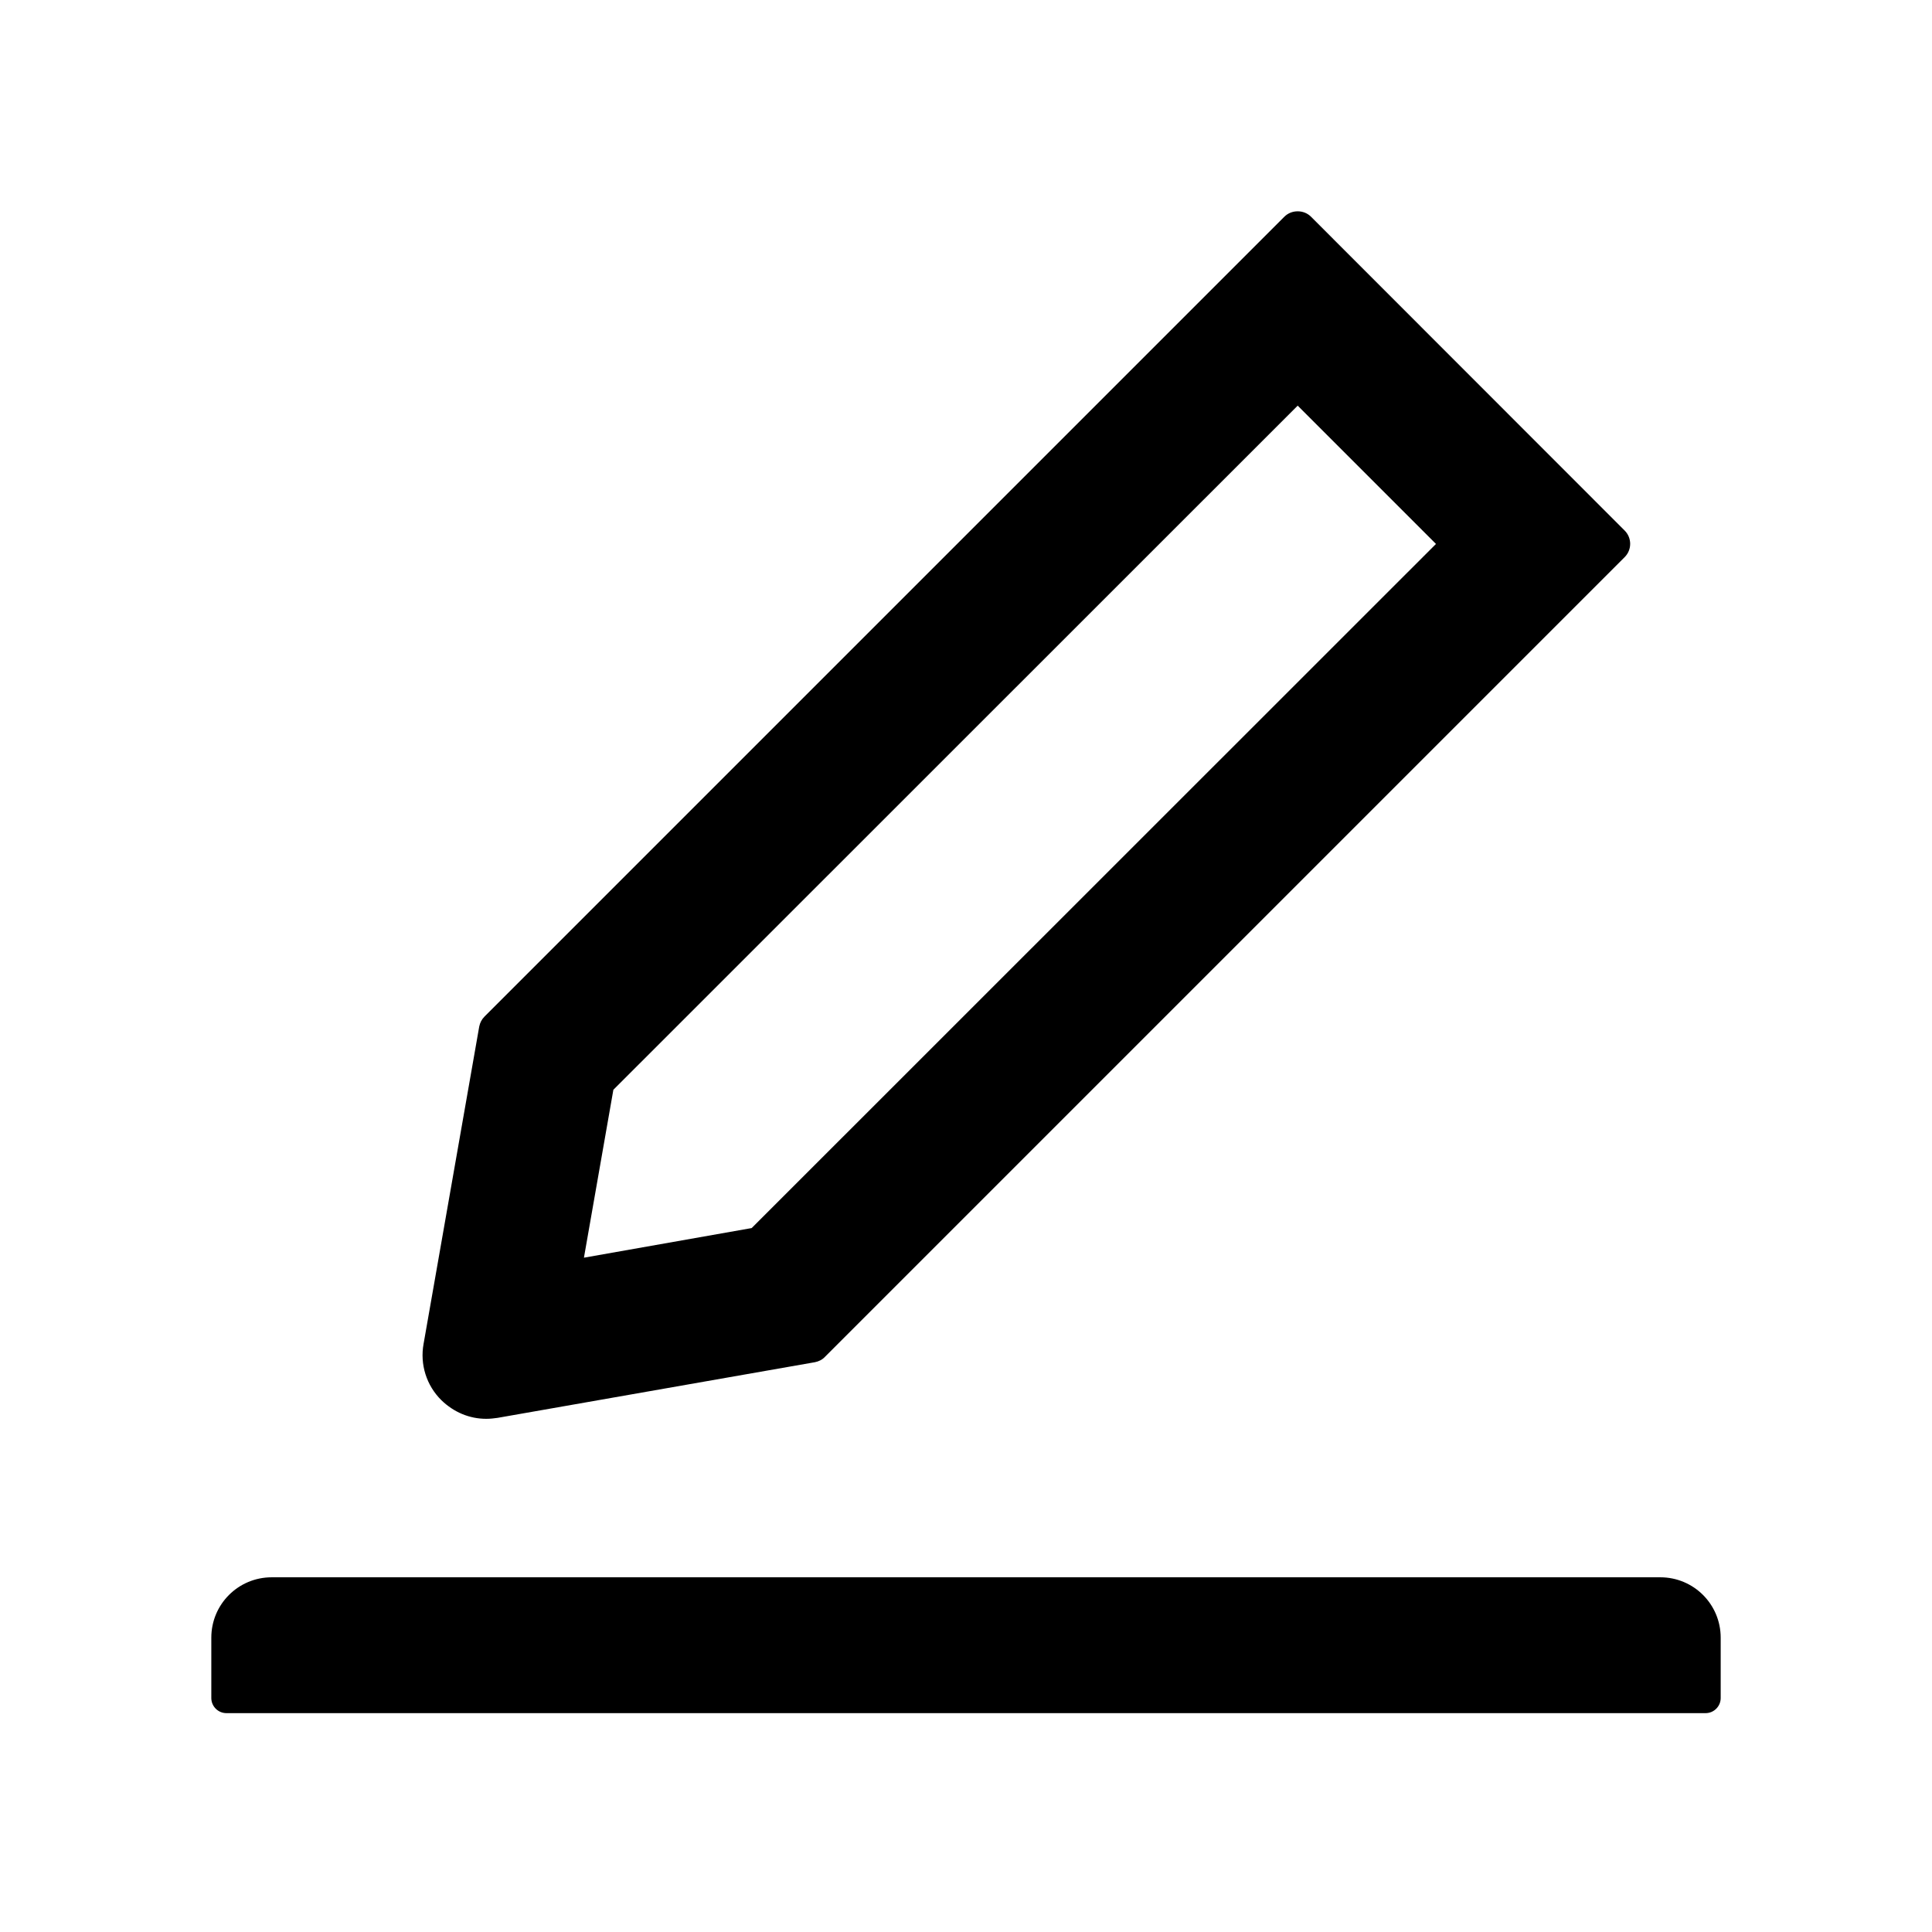
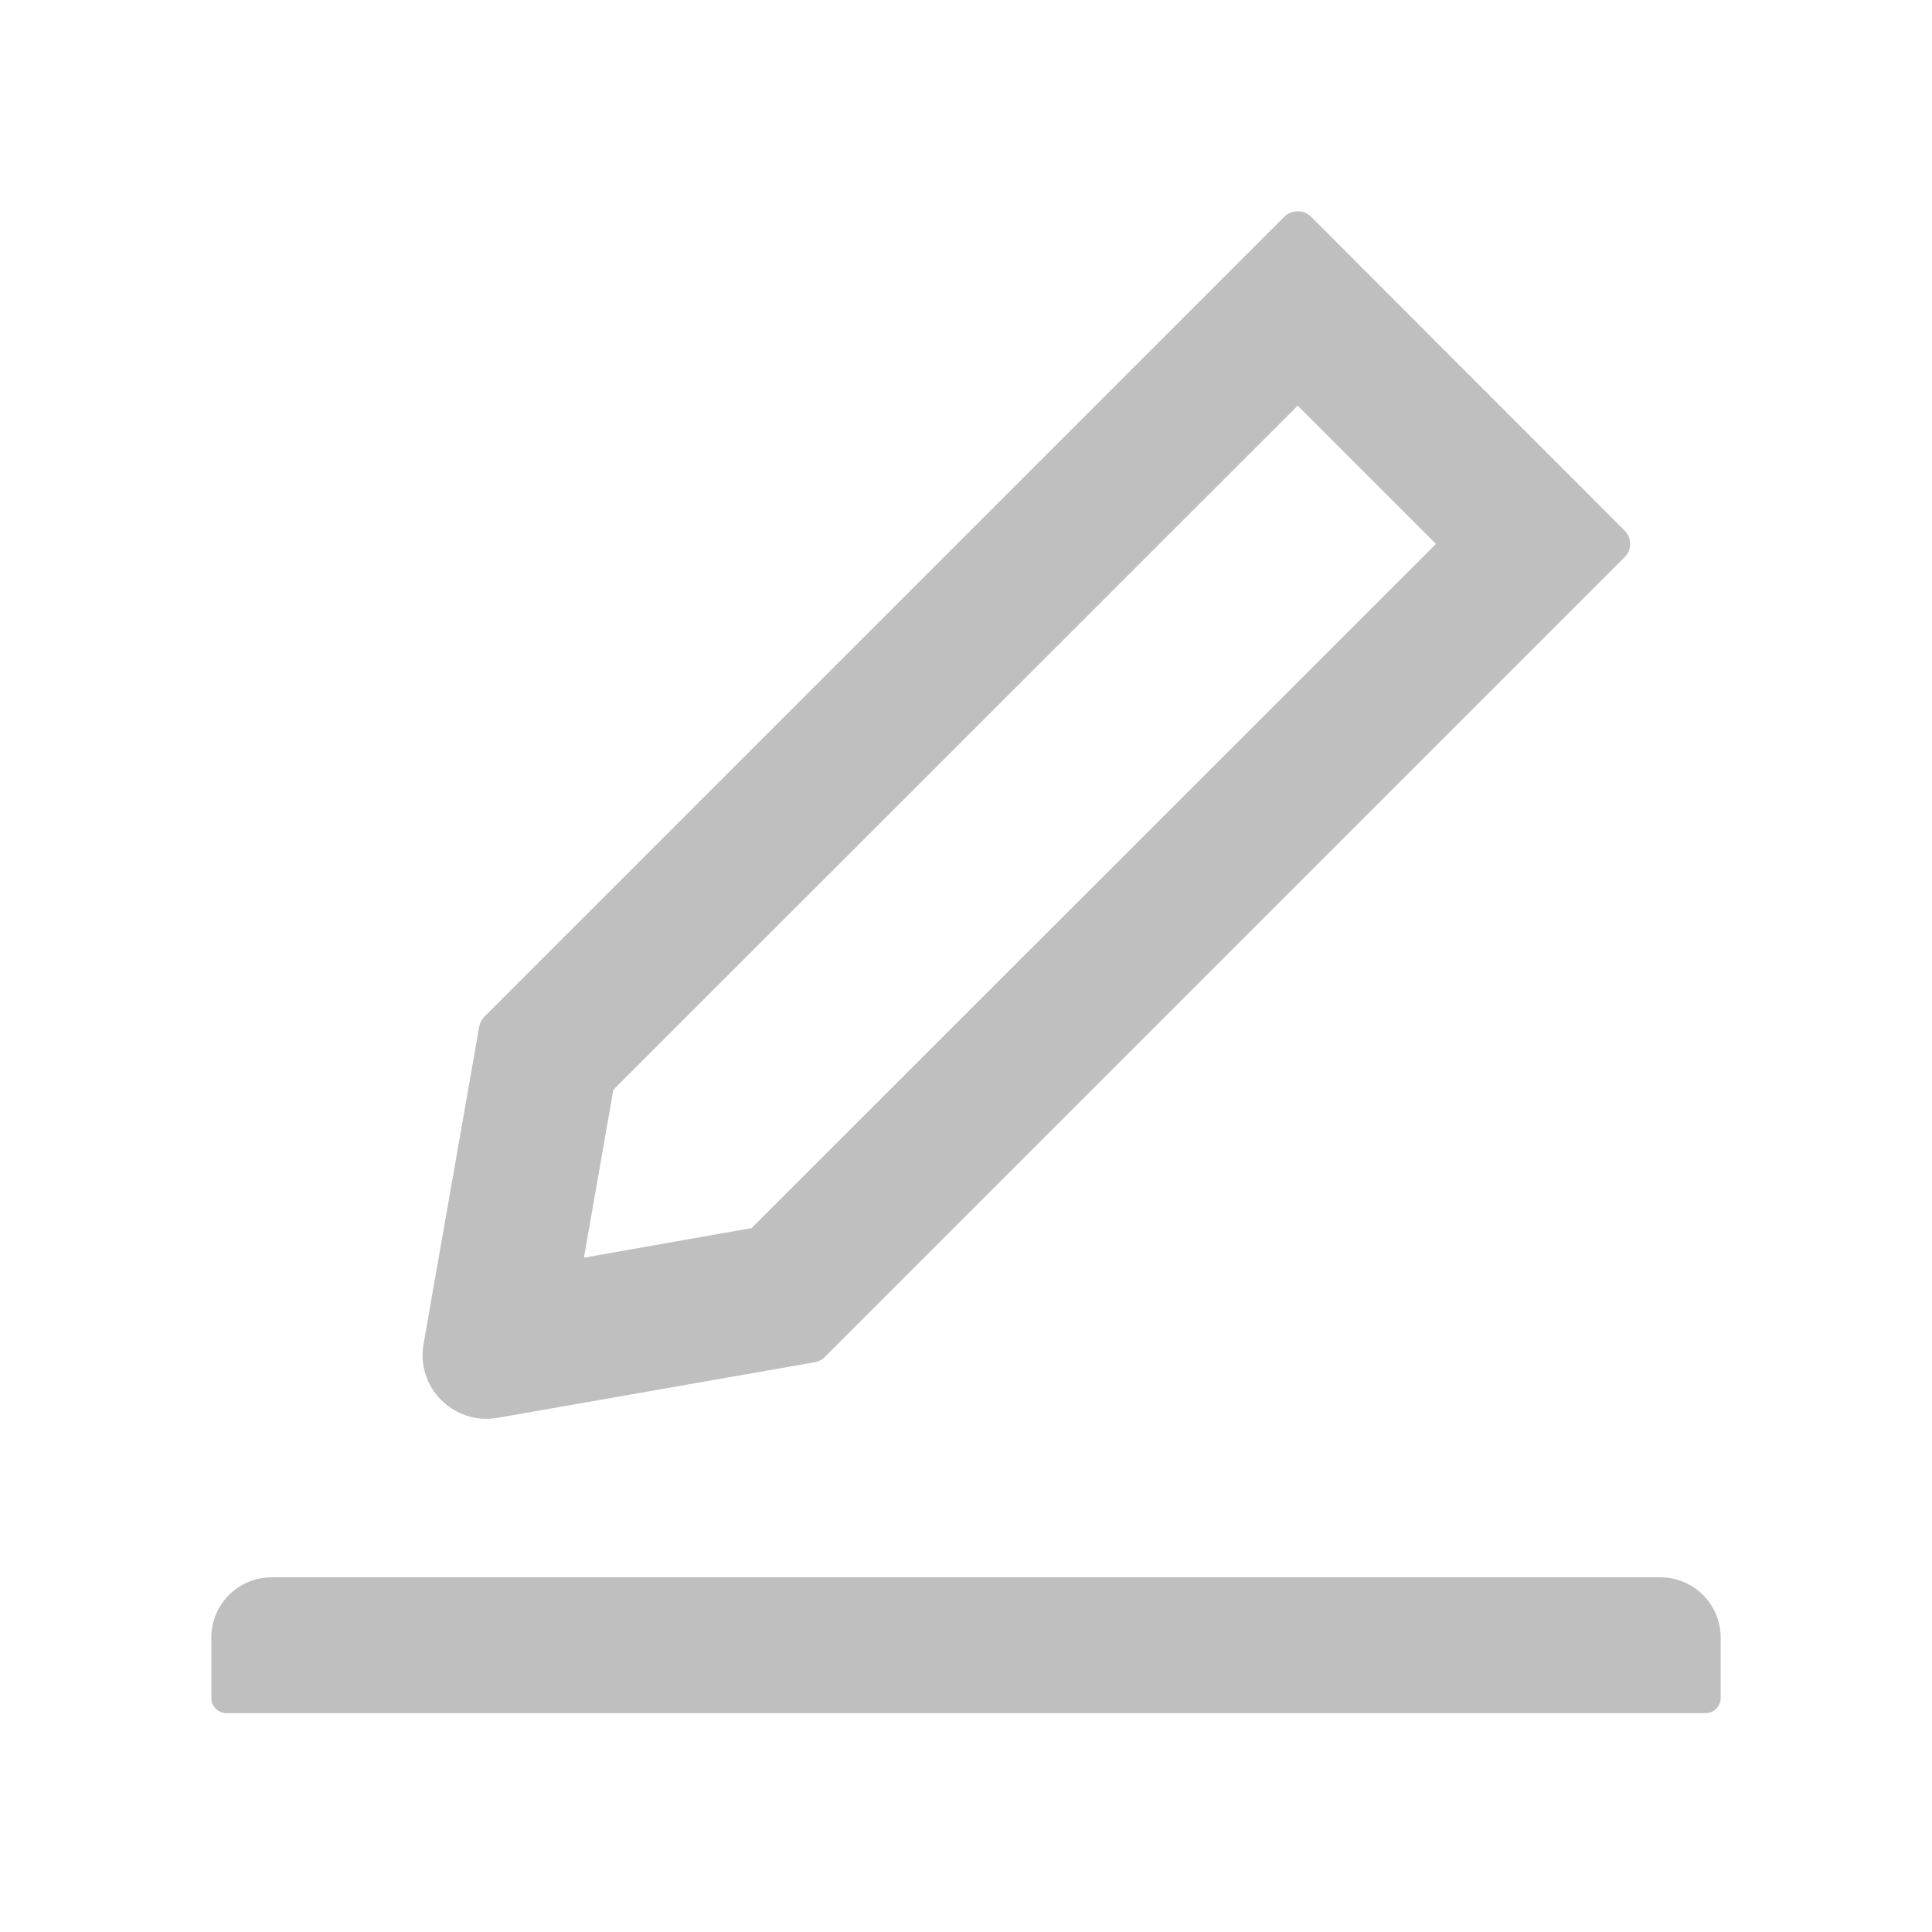
<svg xmlns="http://www.w3.org/2000/svg" viewBox="0 0 1024 1024">
-   <path d="M257.7 752c2 0 4-.2 6-.5L431.9 722c2-.4 3.9-1.3 5.3-2.8l423.9-423.9c3.9-3.9 3.9-10.2 0-14.1L694.9 114.9c-1.9-1.9-4.4-2.9-7.1-2.9s-5.2 1-7.1 2.9L256.8 538.8c-1.5 1.5-2.4 3.3-2.8 5.3l-29.5 168.2a33.5 33.5 0 0 0 9.4 29.8c6.6 6.4 14.9 9.9 23.8 9.9zm67.4-174.4L687.8 215l73.3 73.3-362.7 362.6-88.9 15.7 15.6-89zM880 836H144c-17.7 0-32 14.3-32 32v32c0 4.4 3.6 8 8 8h784c4.4 0 8-3.6 8-8v-32c0-17.7-14.3-32-32-32z" fill="currentColor" />
+   <path d="M257.7 752c2 0 4-.2 6-.5L431.9 722c2-.4 3.9-1.3 5.3-2.8l423.9-423.9c3.9-3.9 3.9-10.2 0-14.1L694.9 114.9c-1.9-1.9-4.4-2.9-7.1-2.9s-5.2 1-7.1 2.9L256.8 538.8c-1.5 1.5-2.4 3.3-2.8 5.3l-29.5 168.2a33.5 33.5 0 0 0 9.4 29.8c6.6 6.4 14.9 9.9 23.8 9.9zm67.4-174.4L687.8 215l73.3 73.3-362.7 362.6-88.9 15.7 15.6-89zM880 836H144c-17.7 0-32 14.3-32 32v32c0 4.4 3.6 8 8 8h784c4.4 0 8-3.6 8-8v-32c0-17.7-14.3-32-32-32z" fill="#bfbfbf" />
</svg>
